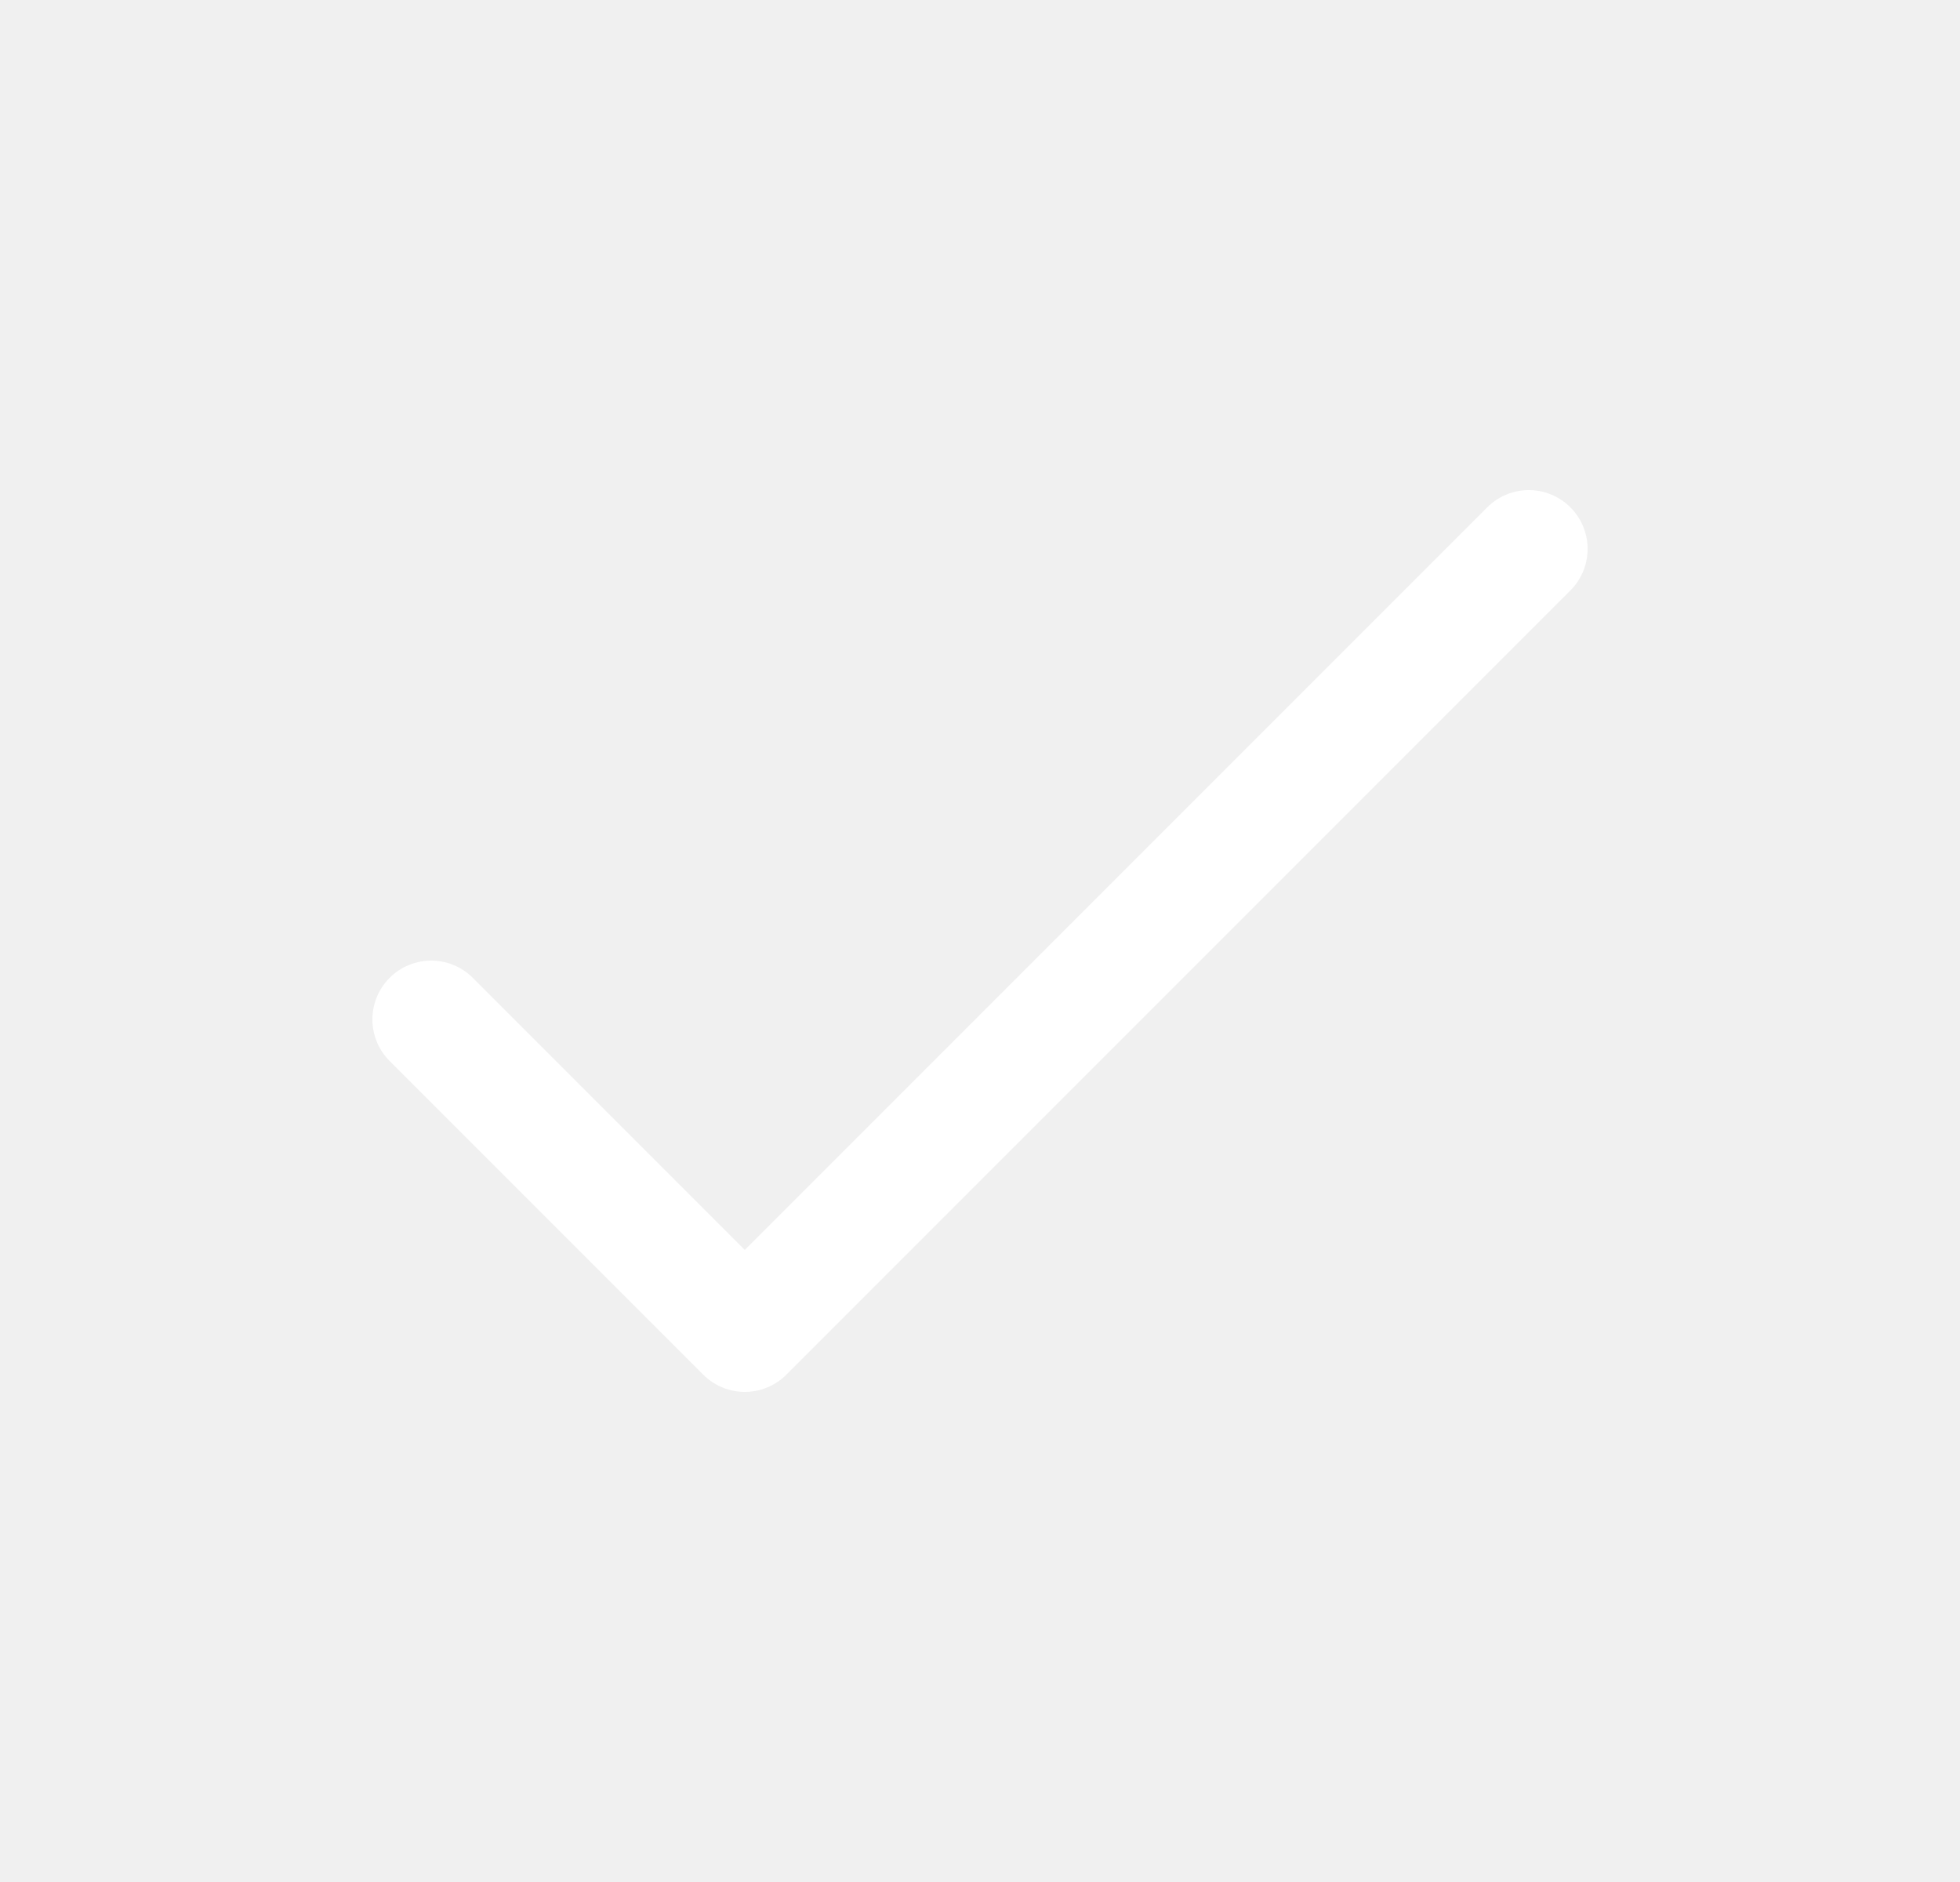
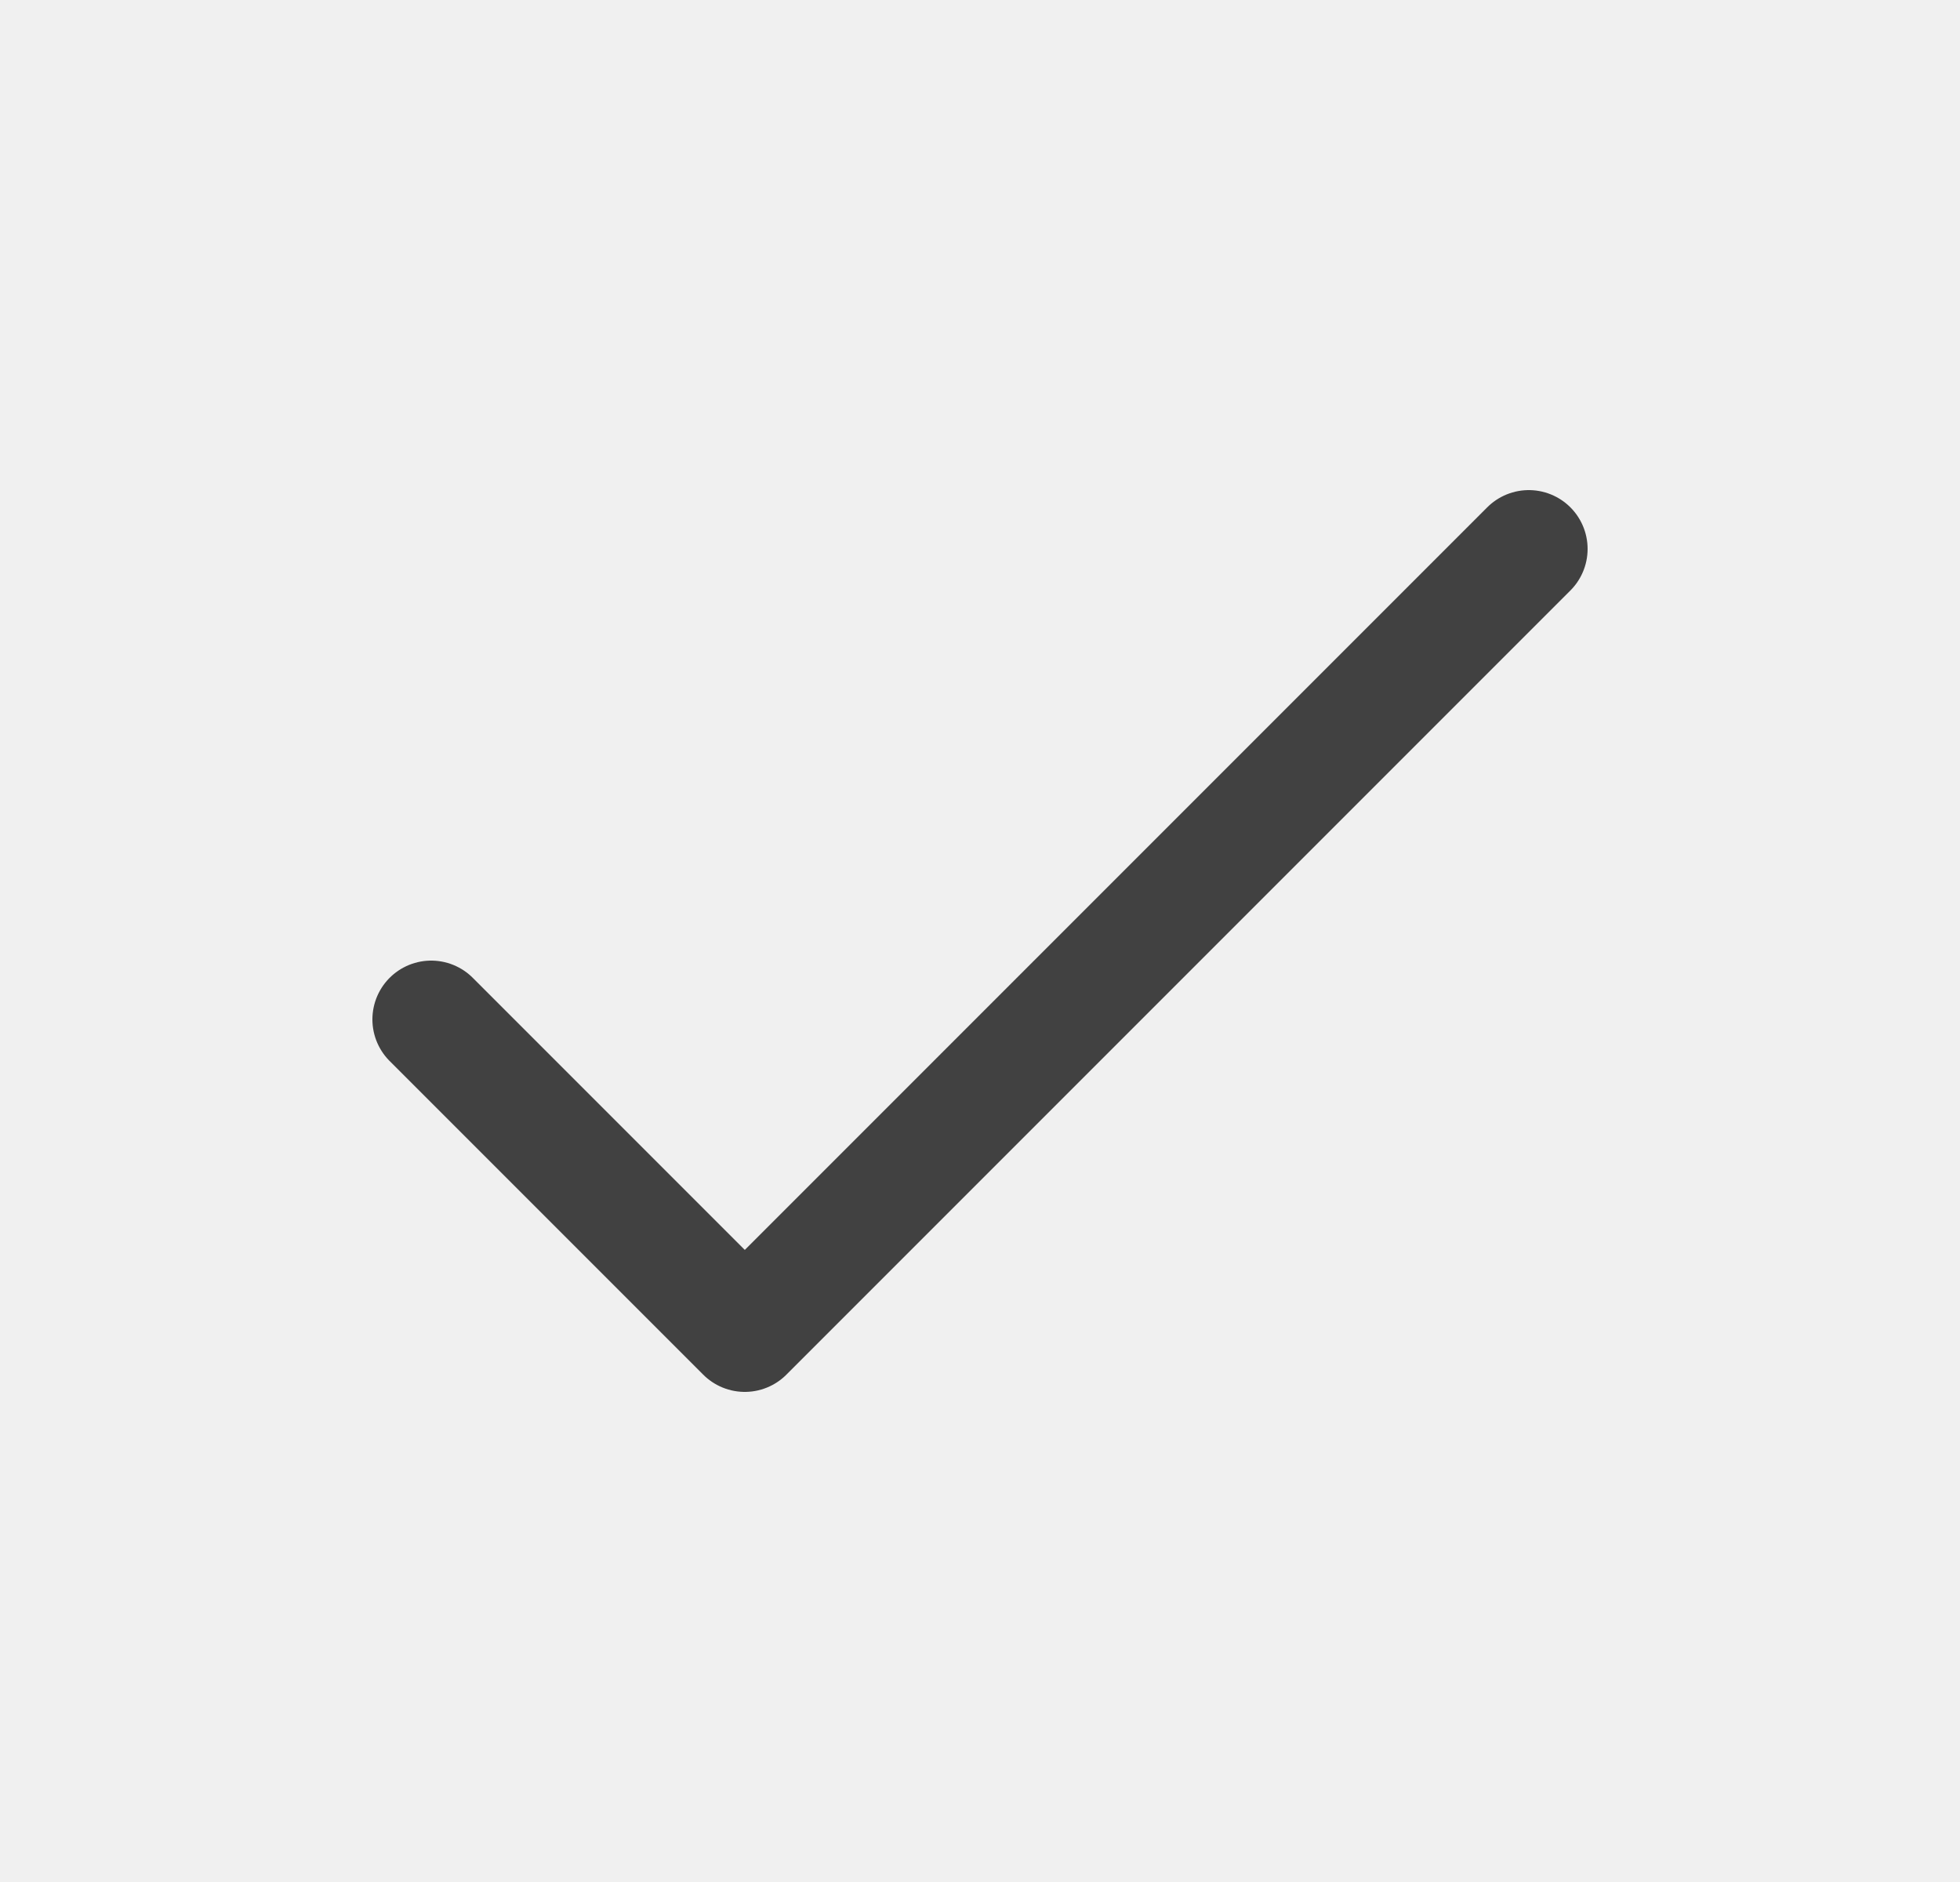
<svg xmlns="http://www.w3.org/2000/svg" width="25" height="24" viewBox="0 0 25 24" fill="none">
-   <path d="M5.5 13L9.5 17L19.5 7" stroke="white" stroke-width="1.5" stroke-linecap="round" stroke-linejoin="round" />
+   <path d="M5.5 13L9.5 17L19.5 7" stroke="#414141" stroke-width="1.5" stroke-linecap="round" stroke-linejoin="round" />
</svg>
